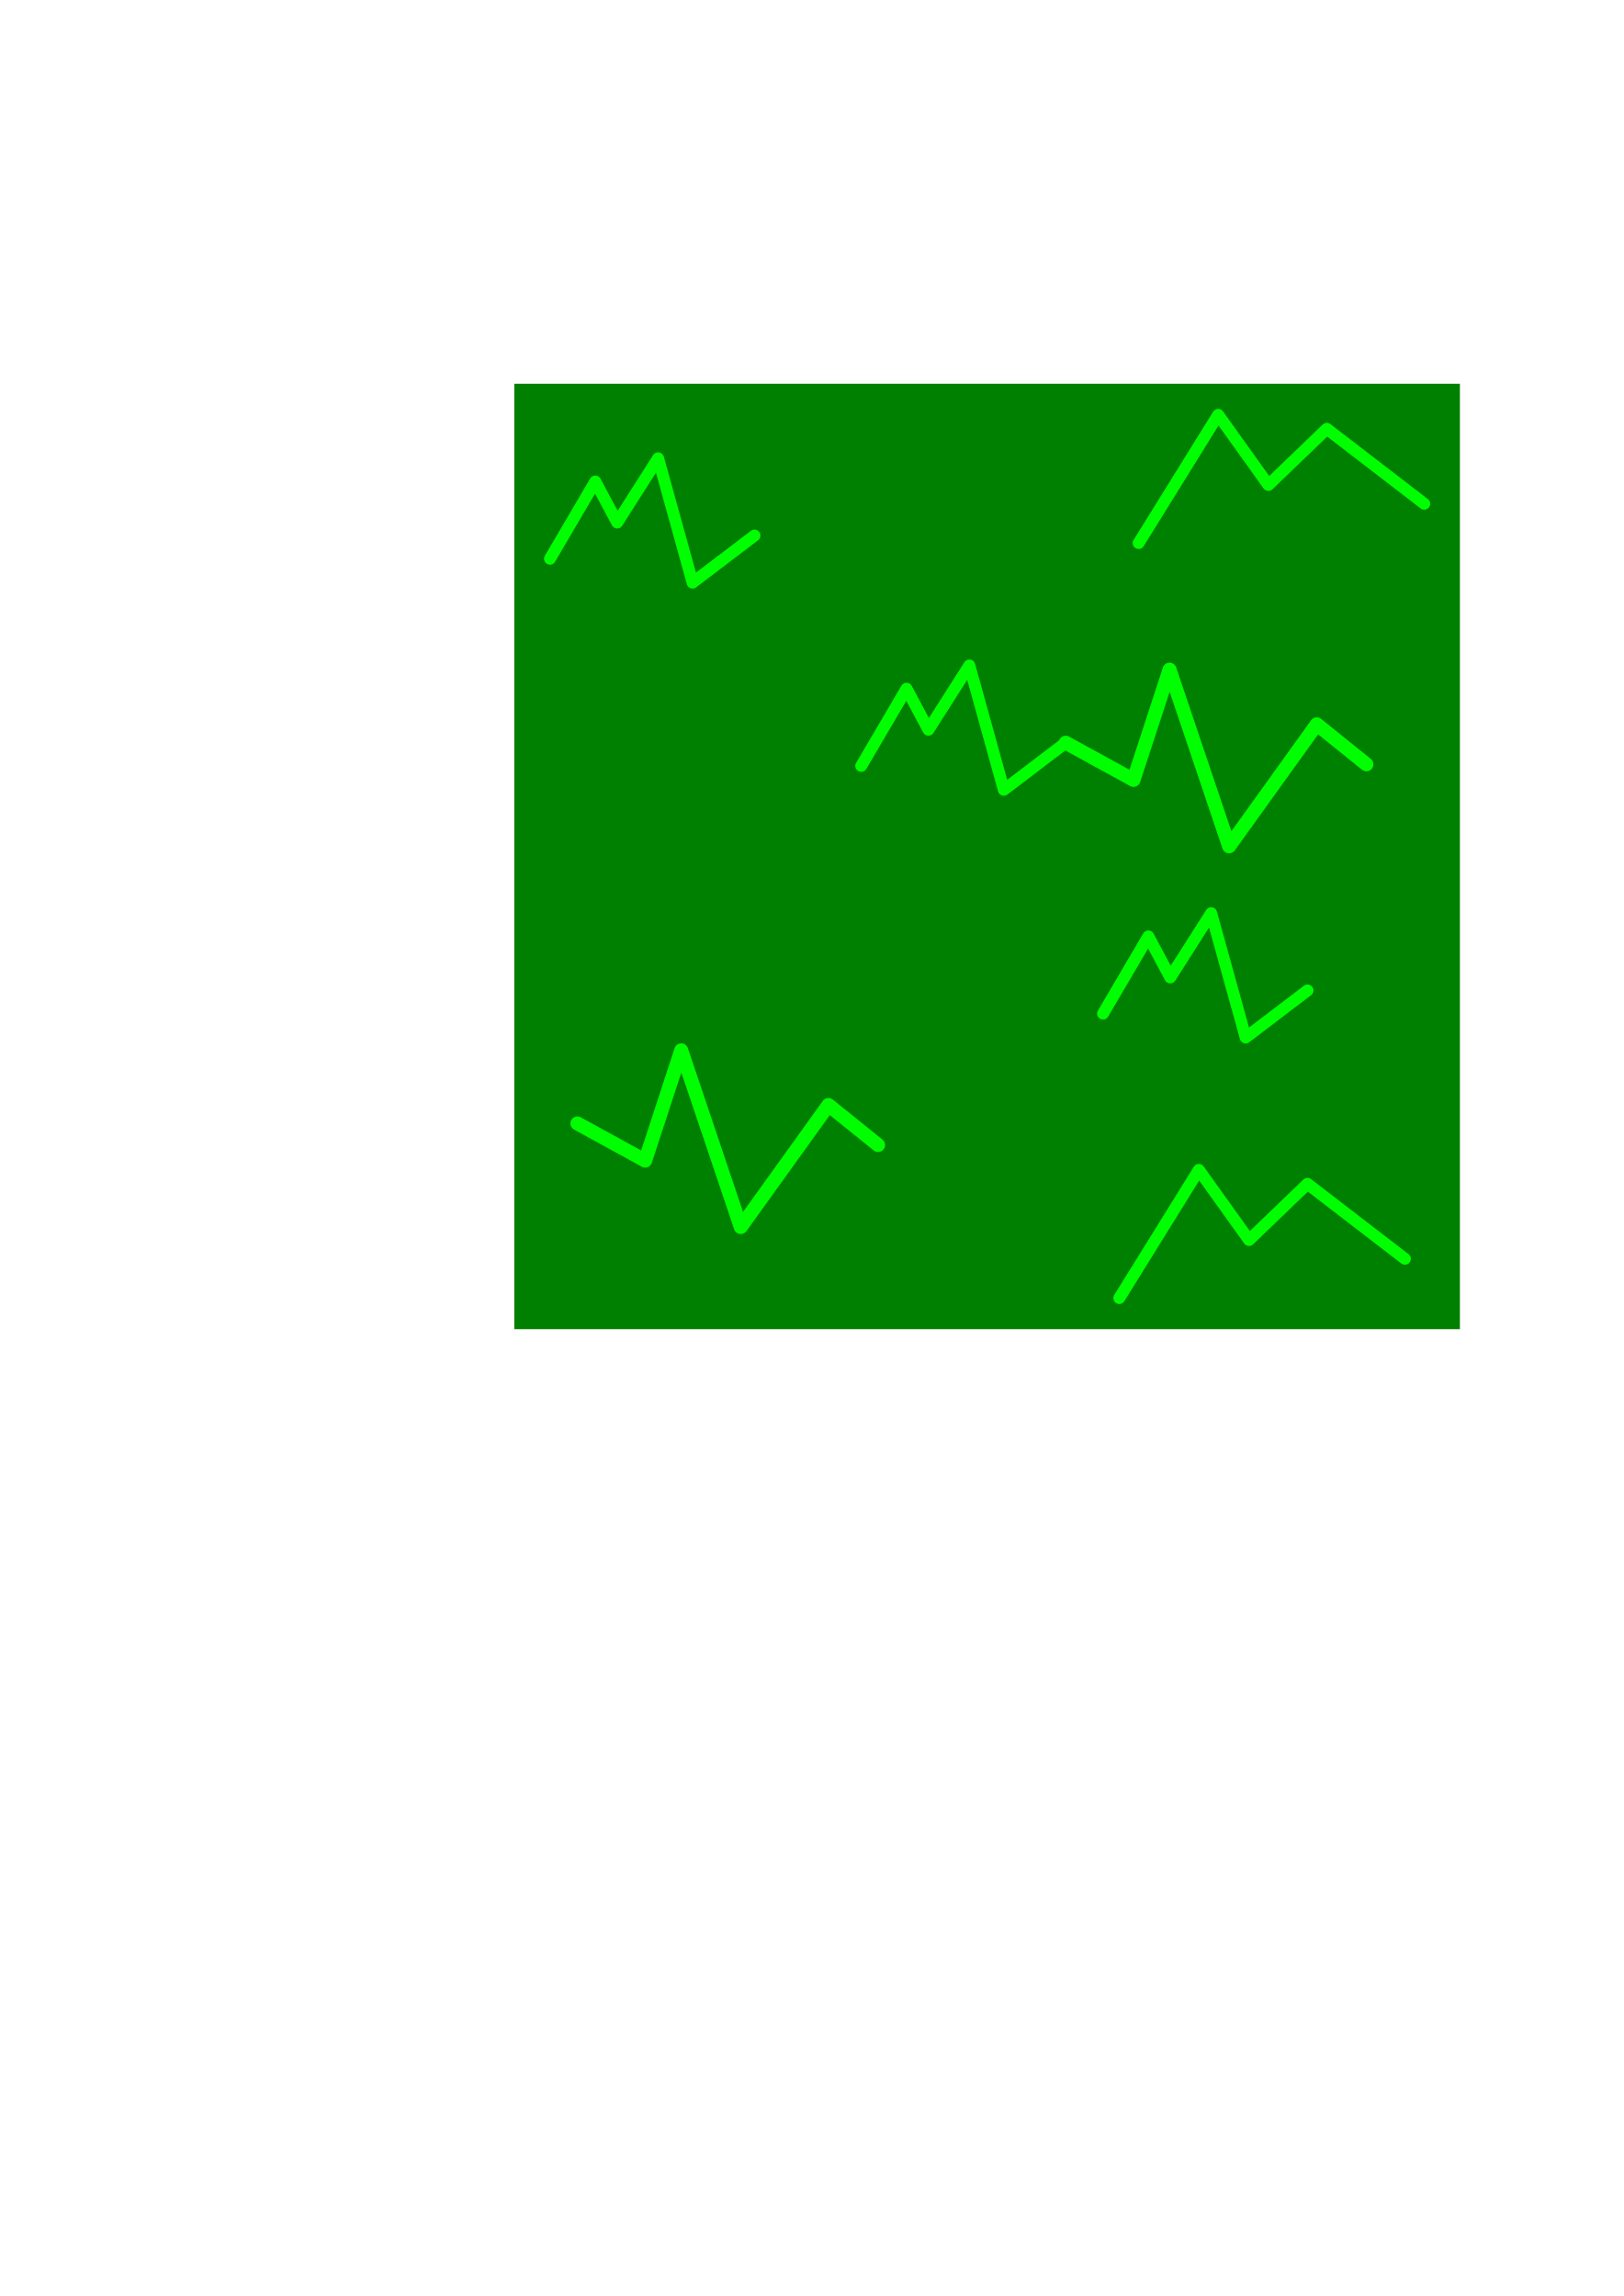
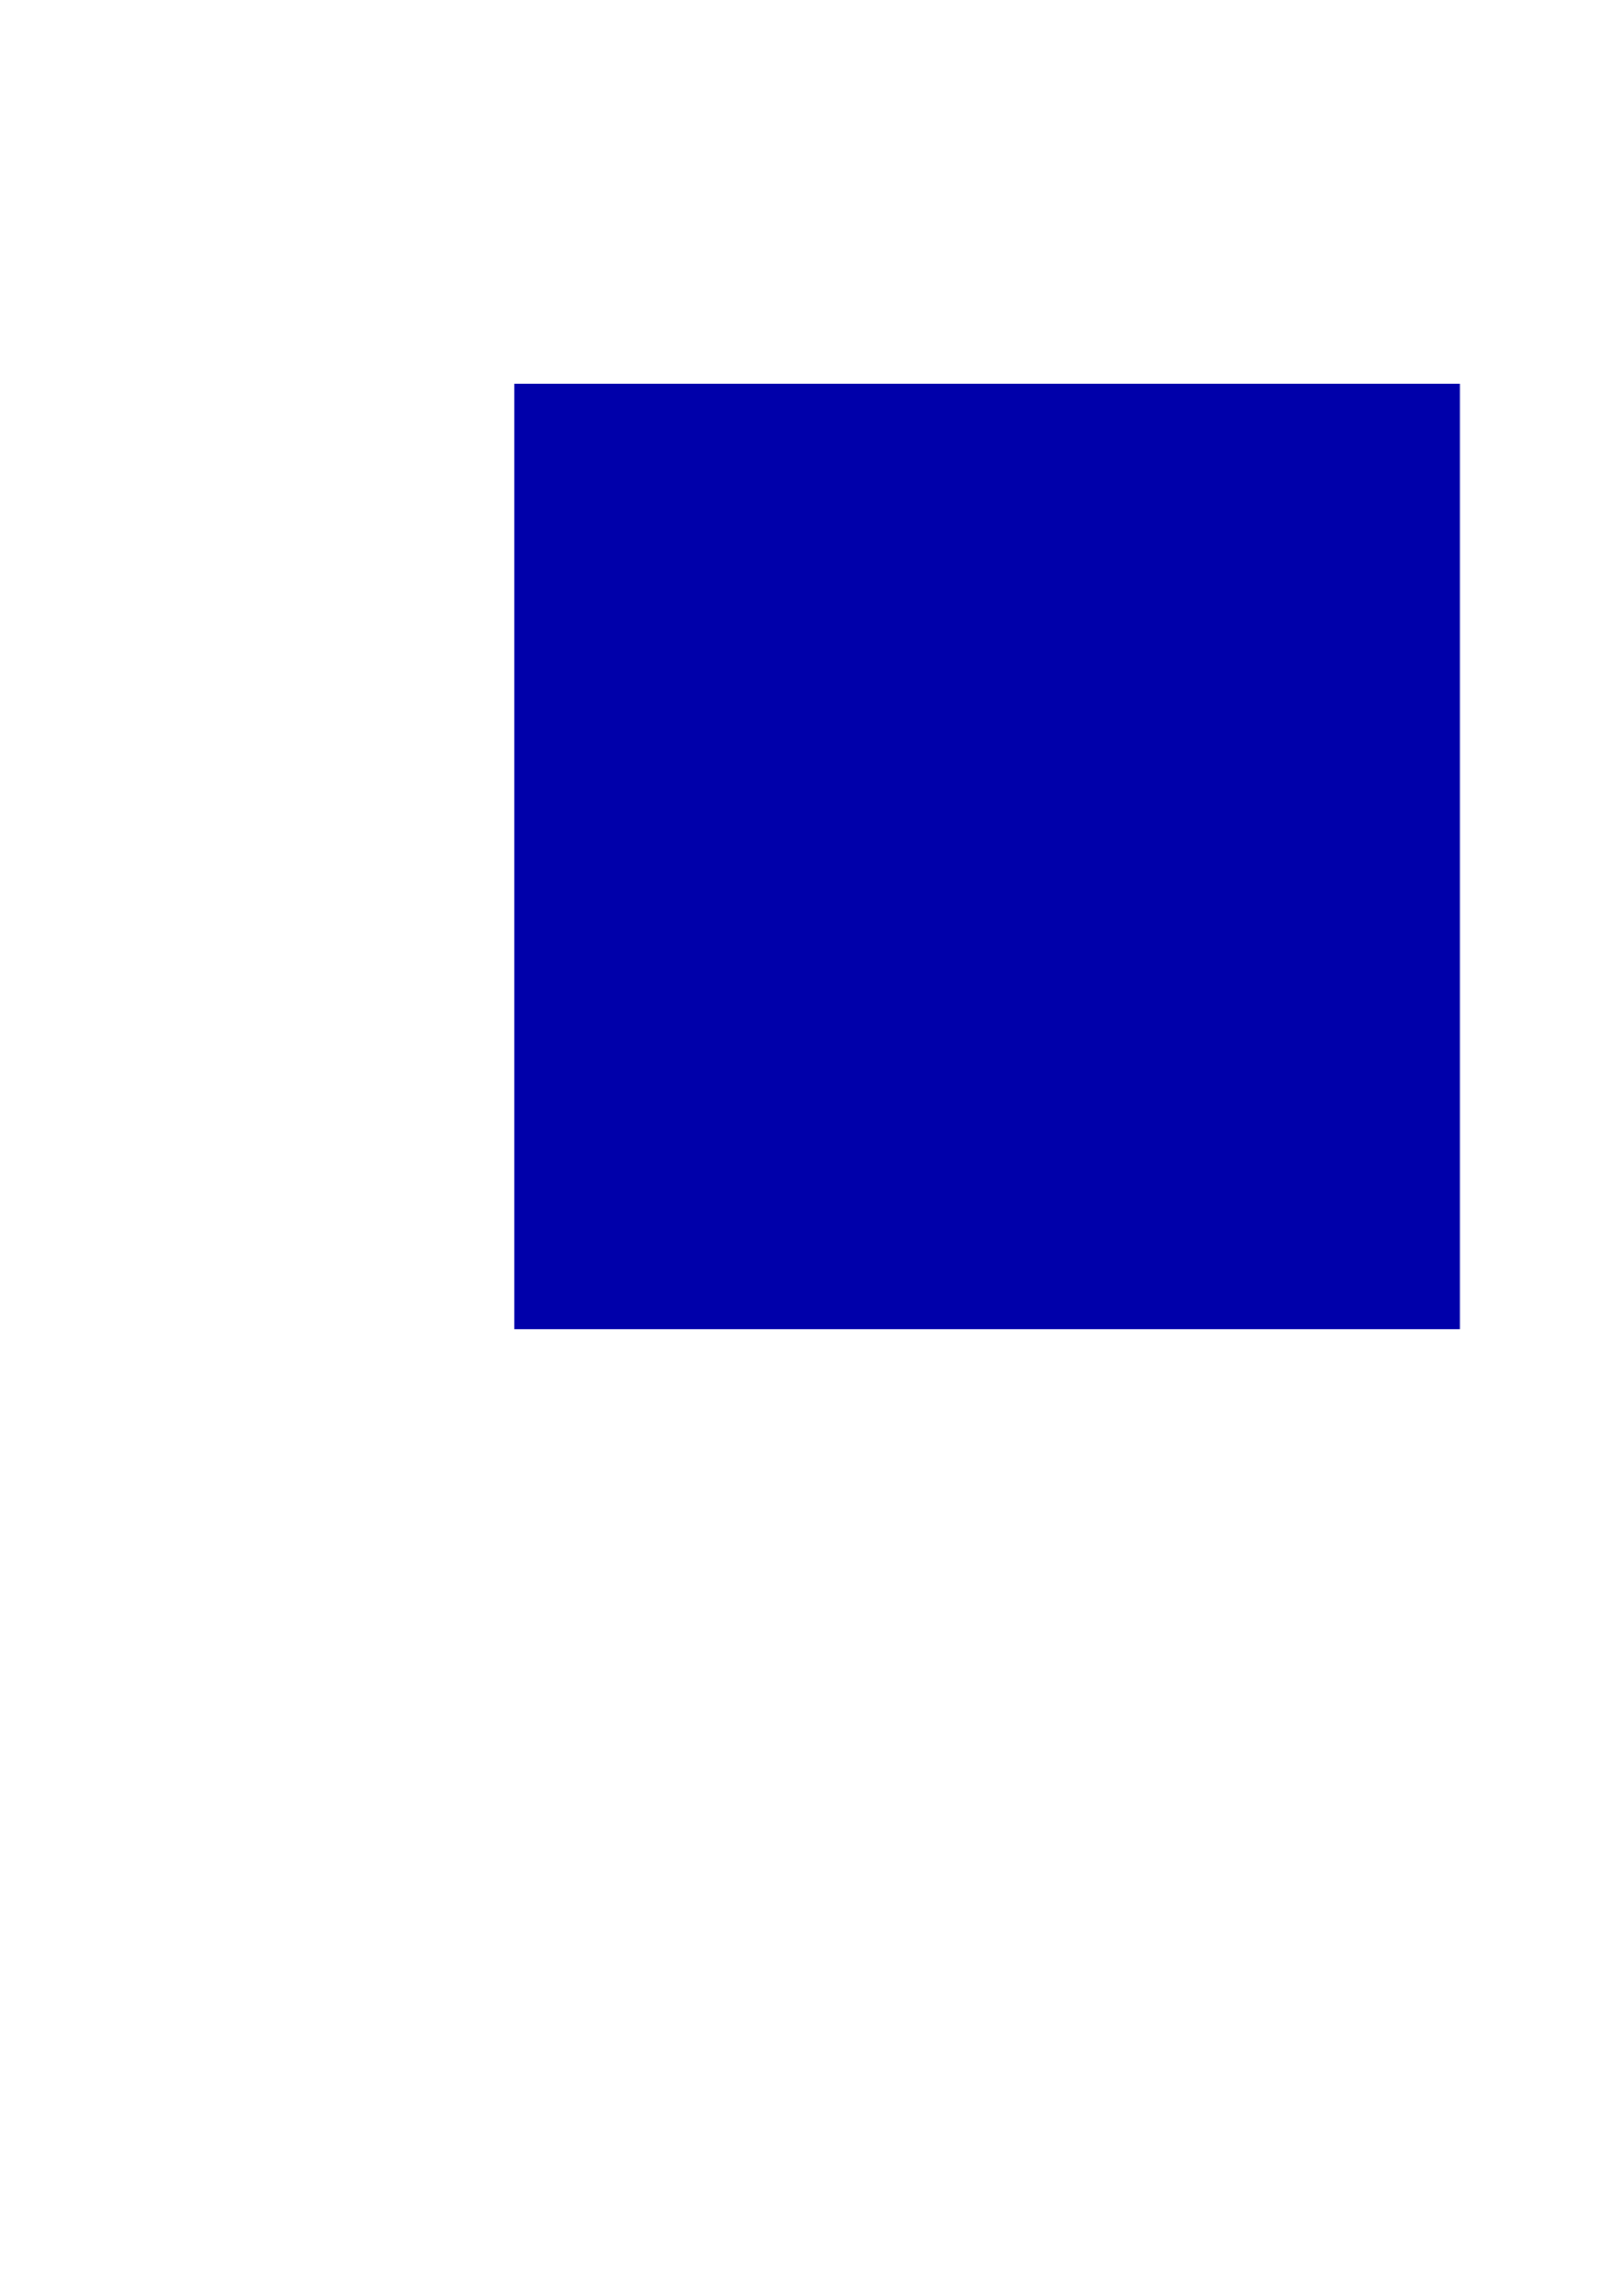
<svg xmlns="http://www.w3.org/2000/svg" width="210mm" height="297mm" viewBox="0 0 210 297" version="1.1" id="svg1">
  <defs id="defs1">
    </defs>
  <g id="layer1" />
  <g id="layer2">
    <g id="layer4">
-       <rect style="fill:#008000;stroke:none;stroke-width:5.702;stroke-linecap:round;stroke-linejoin:miter" id="rect2" width="122.298" height="122.298" x="66.518" y="49.638" />
+       <rect style="fill:#0000aa;stroke:none;stroke-width:5.702;stroke-linecap:round;stroke-linejoin:miter" id="rect2" width="122.298" height="122.298" x="66.518" y="49.638" />
    </g>
-     <path style="fill:none;stroke:#00ff00;stroke-width:1.535;stroke-linecap:round;stroke-linejoin:round;stroke-dasharray:none;stroke-opacity:1" d="m 71.129,72.274 5.862,-9.989 2.833,5.309 5.294,-8.314 4.455,16.088 8.007,-6.093" id="path1" />
-     <path style="fill:none;stroke:#00ff00;stroke-width:1.535;stroke-linecap:round;stroke-linejoin:round;stroke-dasharray:none;stroke-opacity:1" d="m 142.659,131.118 5.862,-9.989 2.833,5.309 5.294,-8.315 4.455,16.088 8.007,-6.093" id="path1-2" />
-     <path style="fill:none;stroke:#00ff00;stroke-width:1.535;stroke-linecap:round;stroke-linejoin:round;stroke-dasharray:none;stroke-opacity:1" d="m 111.383,99.075 5.862,-9.989 2.833,5.309 5.294,-8.314 4.455,16.088 8.007,-6.093" id="path1-2-7" />
-     <path style="fill:none;stroke:#00ff00;stroke-width:1.535;stroke-linecap:round;stroke-linejoin:round;stroke-dasharray:none;stroke-opacity:1" d="m 147.265,70.244 10.287,-16.583 6.492,9.075 7.557,-7.268 12.605,9.697" id="path2" />
-     <path style="fill:none;stroke:#00ff00;stroke-width:1.535;stroke-linecap:round;stroke-linejoin:round;stroke-dasharray:none;stroke-opacity:1" d="m 144.762,167.912 10.287,-16.583 6.492,9.075 7.557,-7.268 12.605,9.697" id="path2-6" />
  </g>
-   <g id="layer3">
-     <path style="fill:none;stroke:#00ff00;stroke-width:1.808;stroke-linecap:round;stroke-linejoin:round;stroke-dasharray:none;stroke-opacity:1" d="m 74.677,145.322 8.767,4.809 4.662,-14.262 7.701,22.855 11.34,-15.784 6.419,5.174" id="path1-5" />
-     <path style="fill:none;stroke:#00ff00;stroke-width:1.808;stroke-linecap:round;stroke-linejoin:round;stroke-dasharray:none;stroke-opacity:1" d="m 137.834,96.076 8.767,4.809 4.662,-14.262 7.701,22.855 11.34,-15.784 6.419,5.174" id="path1-5-6" />
-   </g>
+   <g id="layer3" />
</svg>
